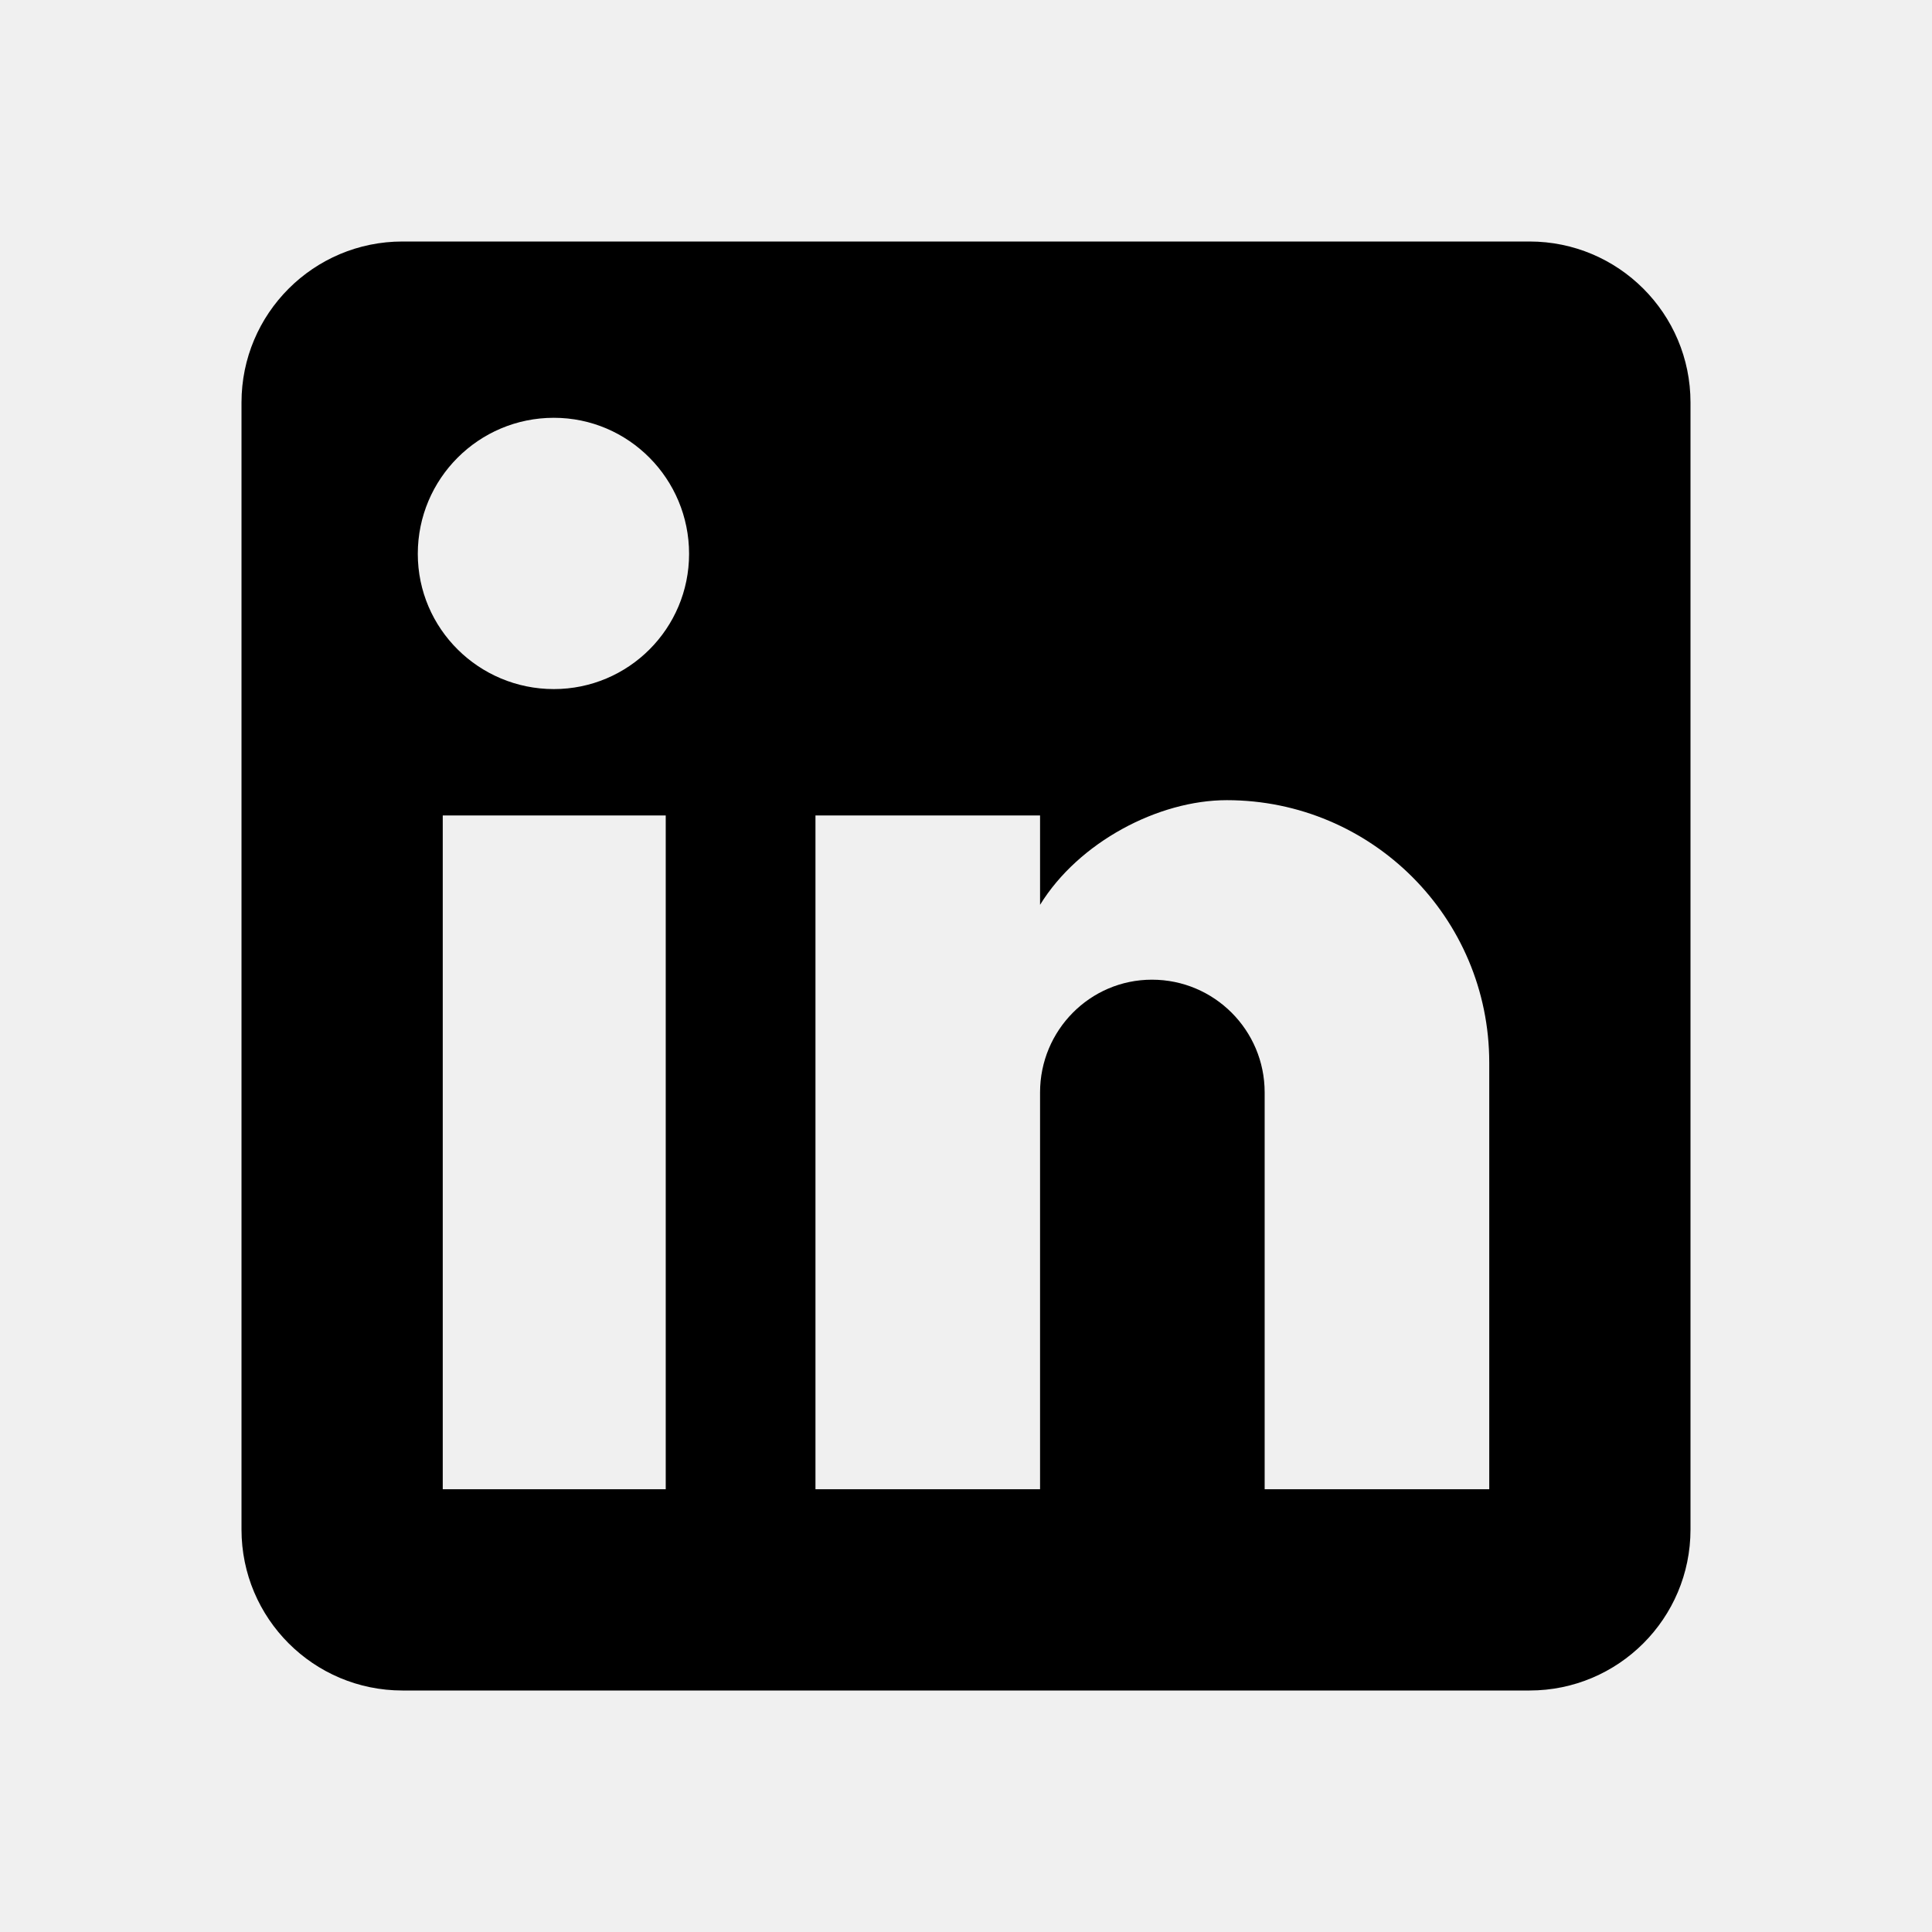
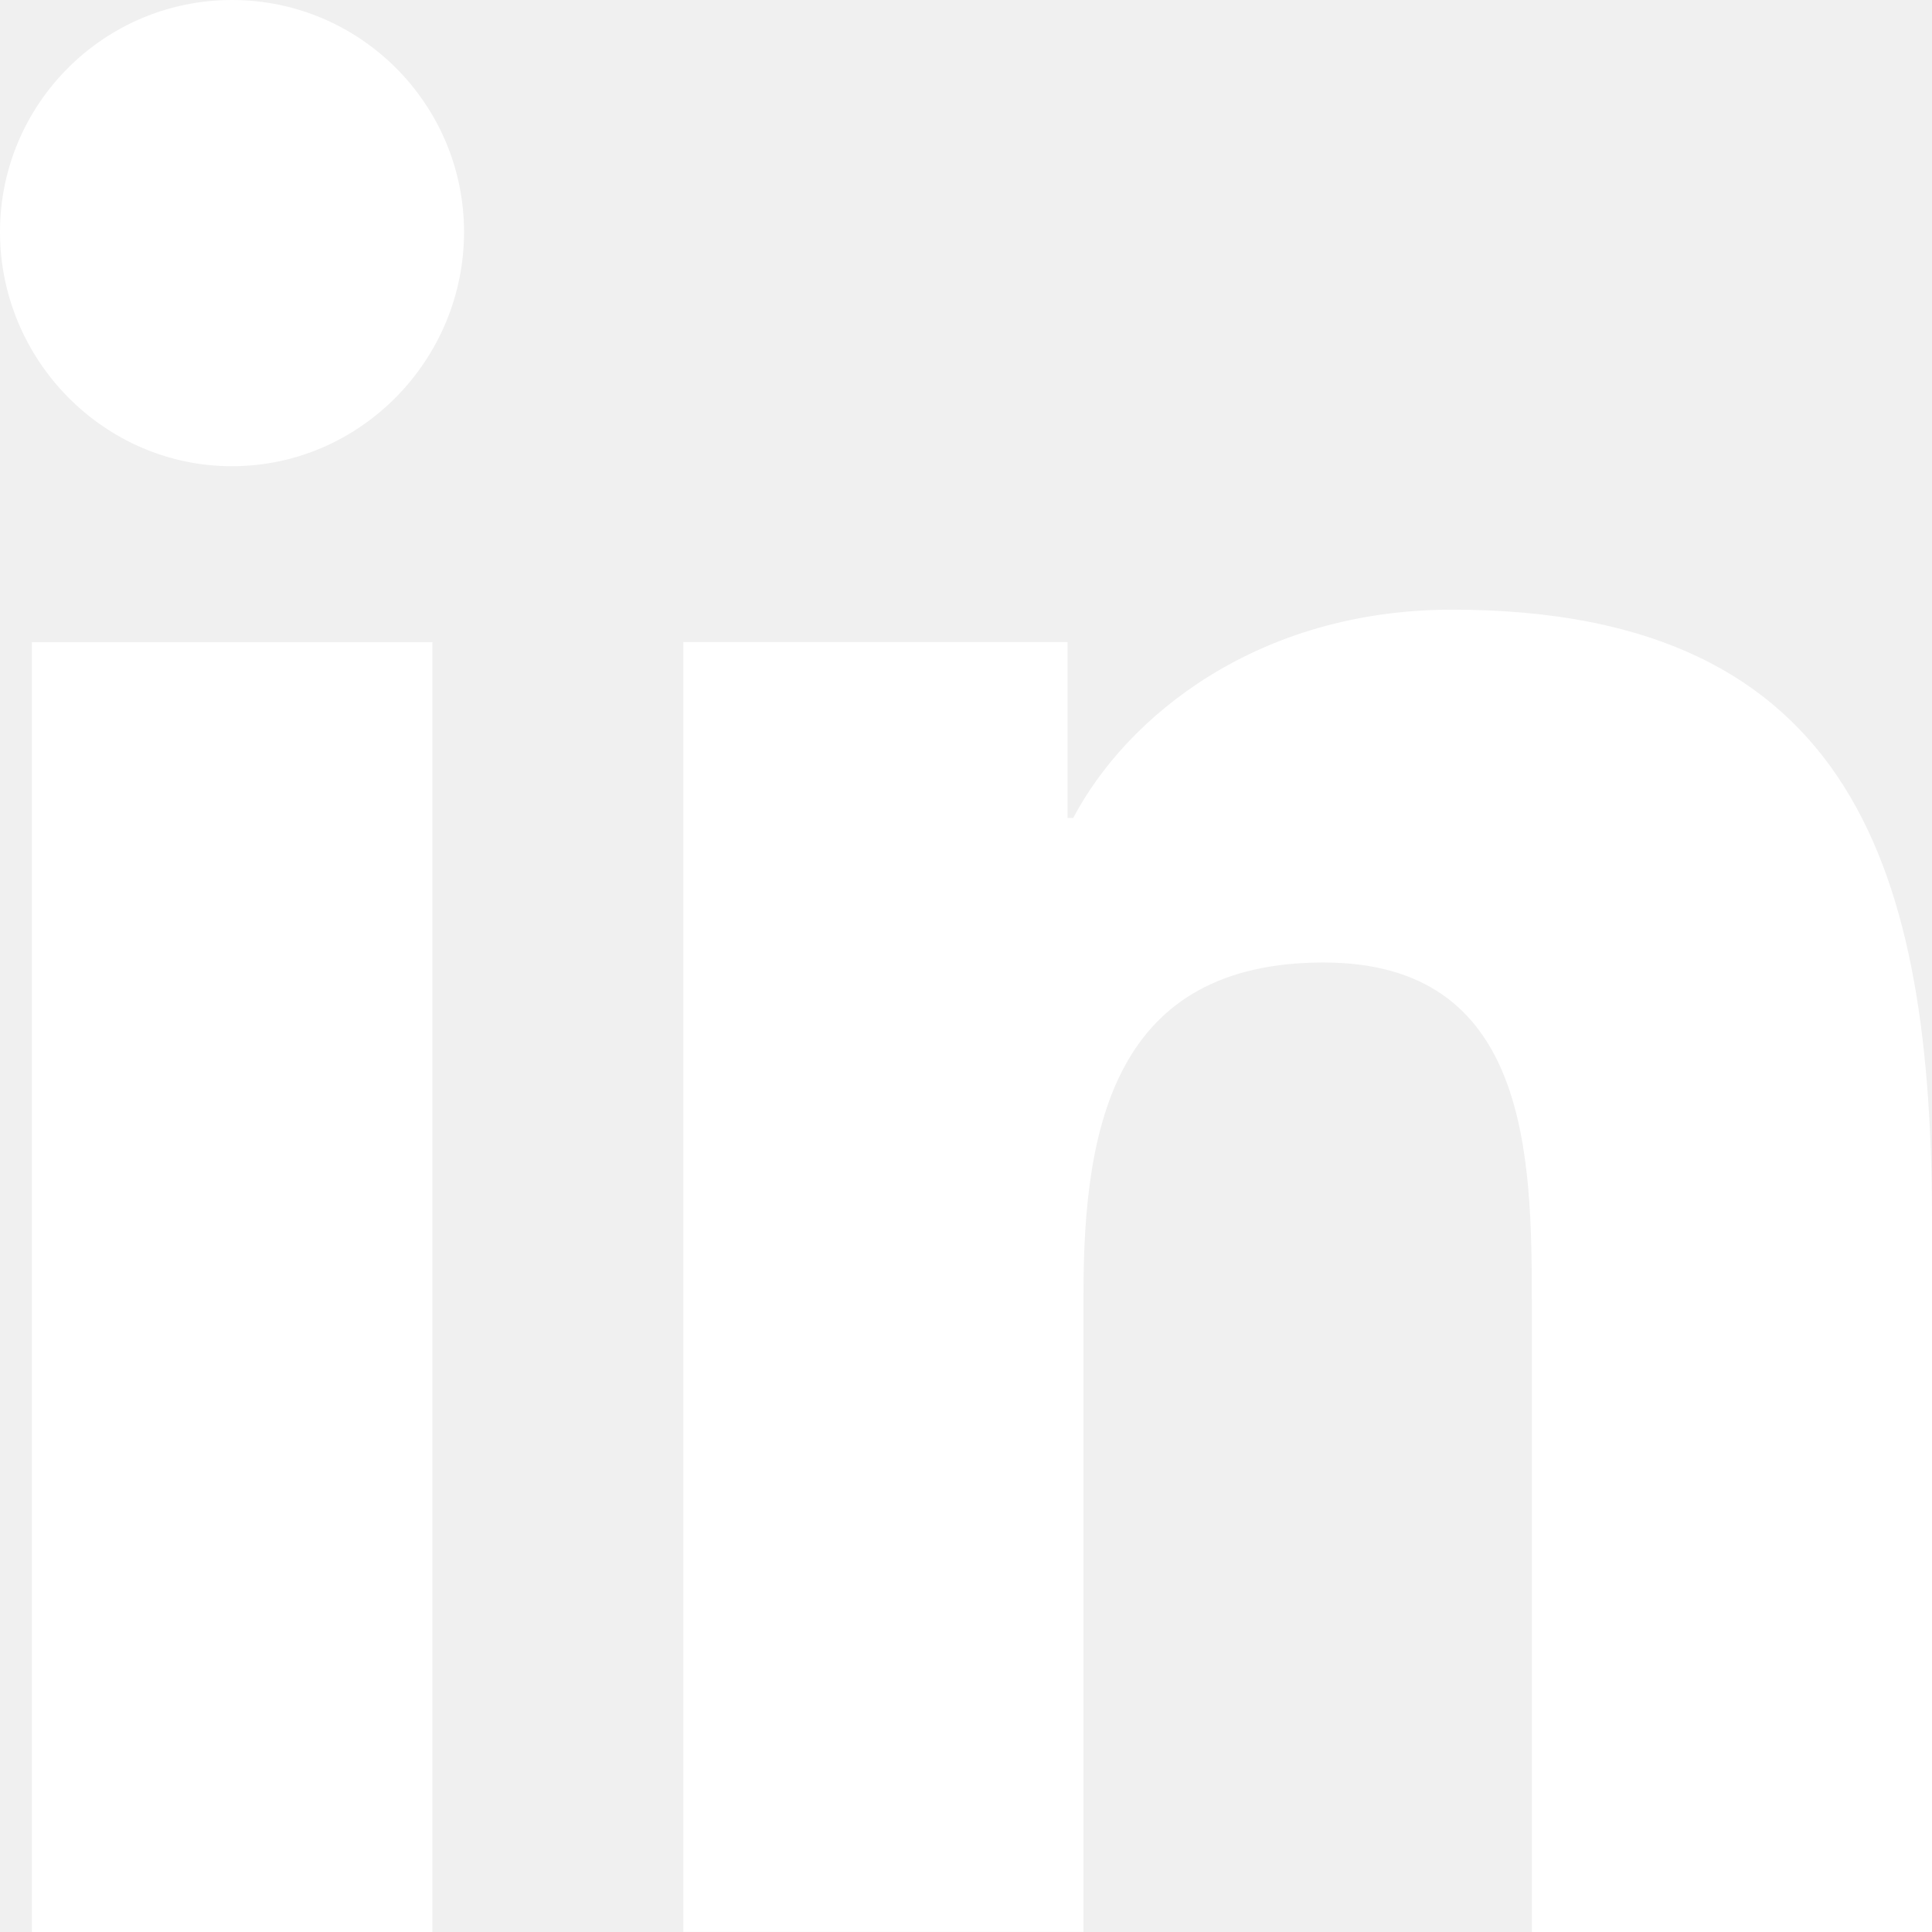
- <svg xmlns="http://www.w3.org/2000/svg" viewBox="0 0 24 24">
-   <path d="M19 3A2 2 0 0 1 21 5V19A2 2 0 0 1 19 21H5A2 2 0 0 1 3 19V5A2 2 0 0 1 5 3H19M18.5 18.5V13.2A3.26 3.26 0 0 0 15.24 9.94C14.39 9.94 13.4 10.46 12.92 11.24V10.13H10.13V18.5H12.92V13.57C12.92 12.8 13.54 12.17 14.31 12.17A1.4 1.4 0 0 1 15.71 13.57V18.5H18.5M6.88 8.56A1.68 1.68 0 0 0 8.56 6.88C8.56 5.95 7.81 5.19 6.88 5.19A1.69 1.69 0 0 0 5.19 6.88C5.19 7.81 5.95 8.56 6.88 8.56M8.27 18.5V10.13H5.5V18.5H8.27Z" />
+ <svg xmlns="http://www.w3.org/2000/svg" width="16" height="16" viewBox="0 0 16 16" fill="none">
+   <path d="M15.996 16V15.999H16V10.131C16 7.261 15.382 5.049 12.026 5.049C10.413 5.049 9.33 5.935 8.888 6.774H8.841V5.317H5.659V15.999H8.973V10.71C8.973 9.317 9.237 7.971 10.961 7.971C12.661 7.971 12.686 9.56 12.686 10.799V16H15.996Z" fill="white" />
+   <path d="M0.264 5.318H3.581V16H0.264V5.318Z" fill="white" />
+   <path d="M1.921 0C0.861 0 0 0.861 0 1.921C0 2.982 0.861 3.861 1.921 3.861C2.982 3.861 3.843 2.982 3.843 1.921C3.842 0.861 2.981 0 1.921 0V0Z" fill="white" />
</svg>
